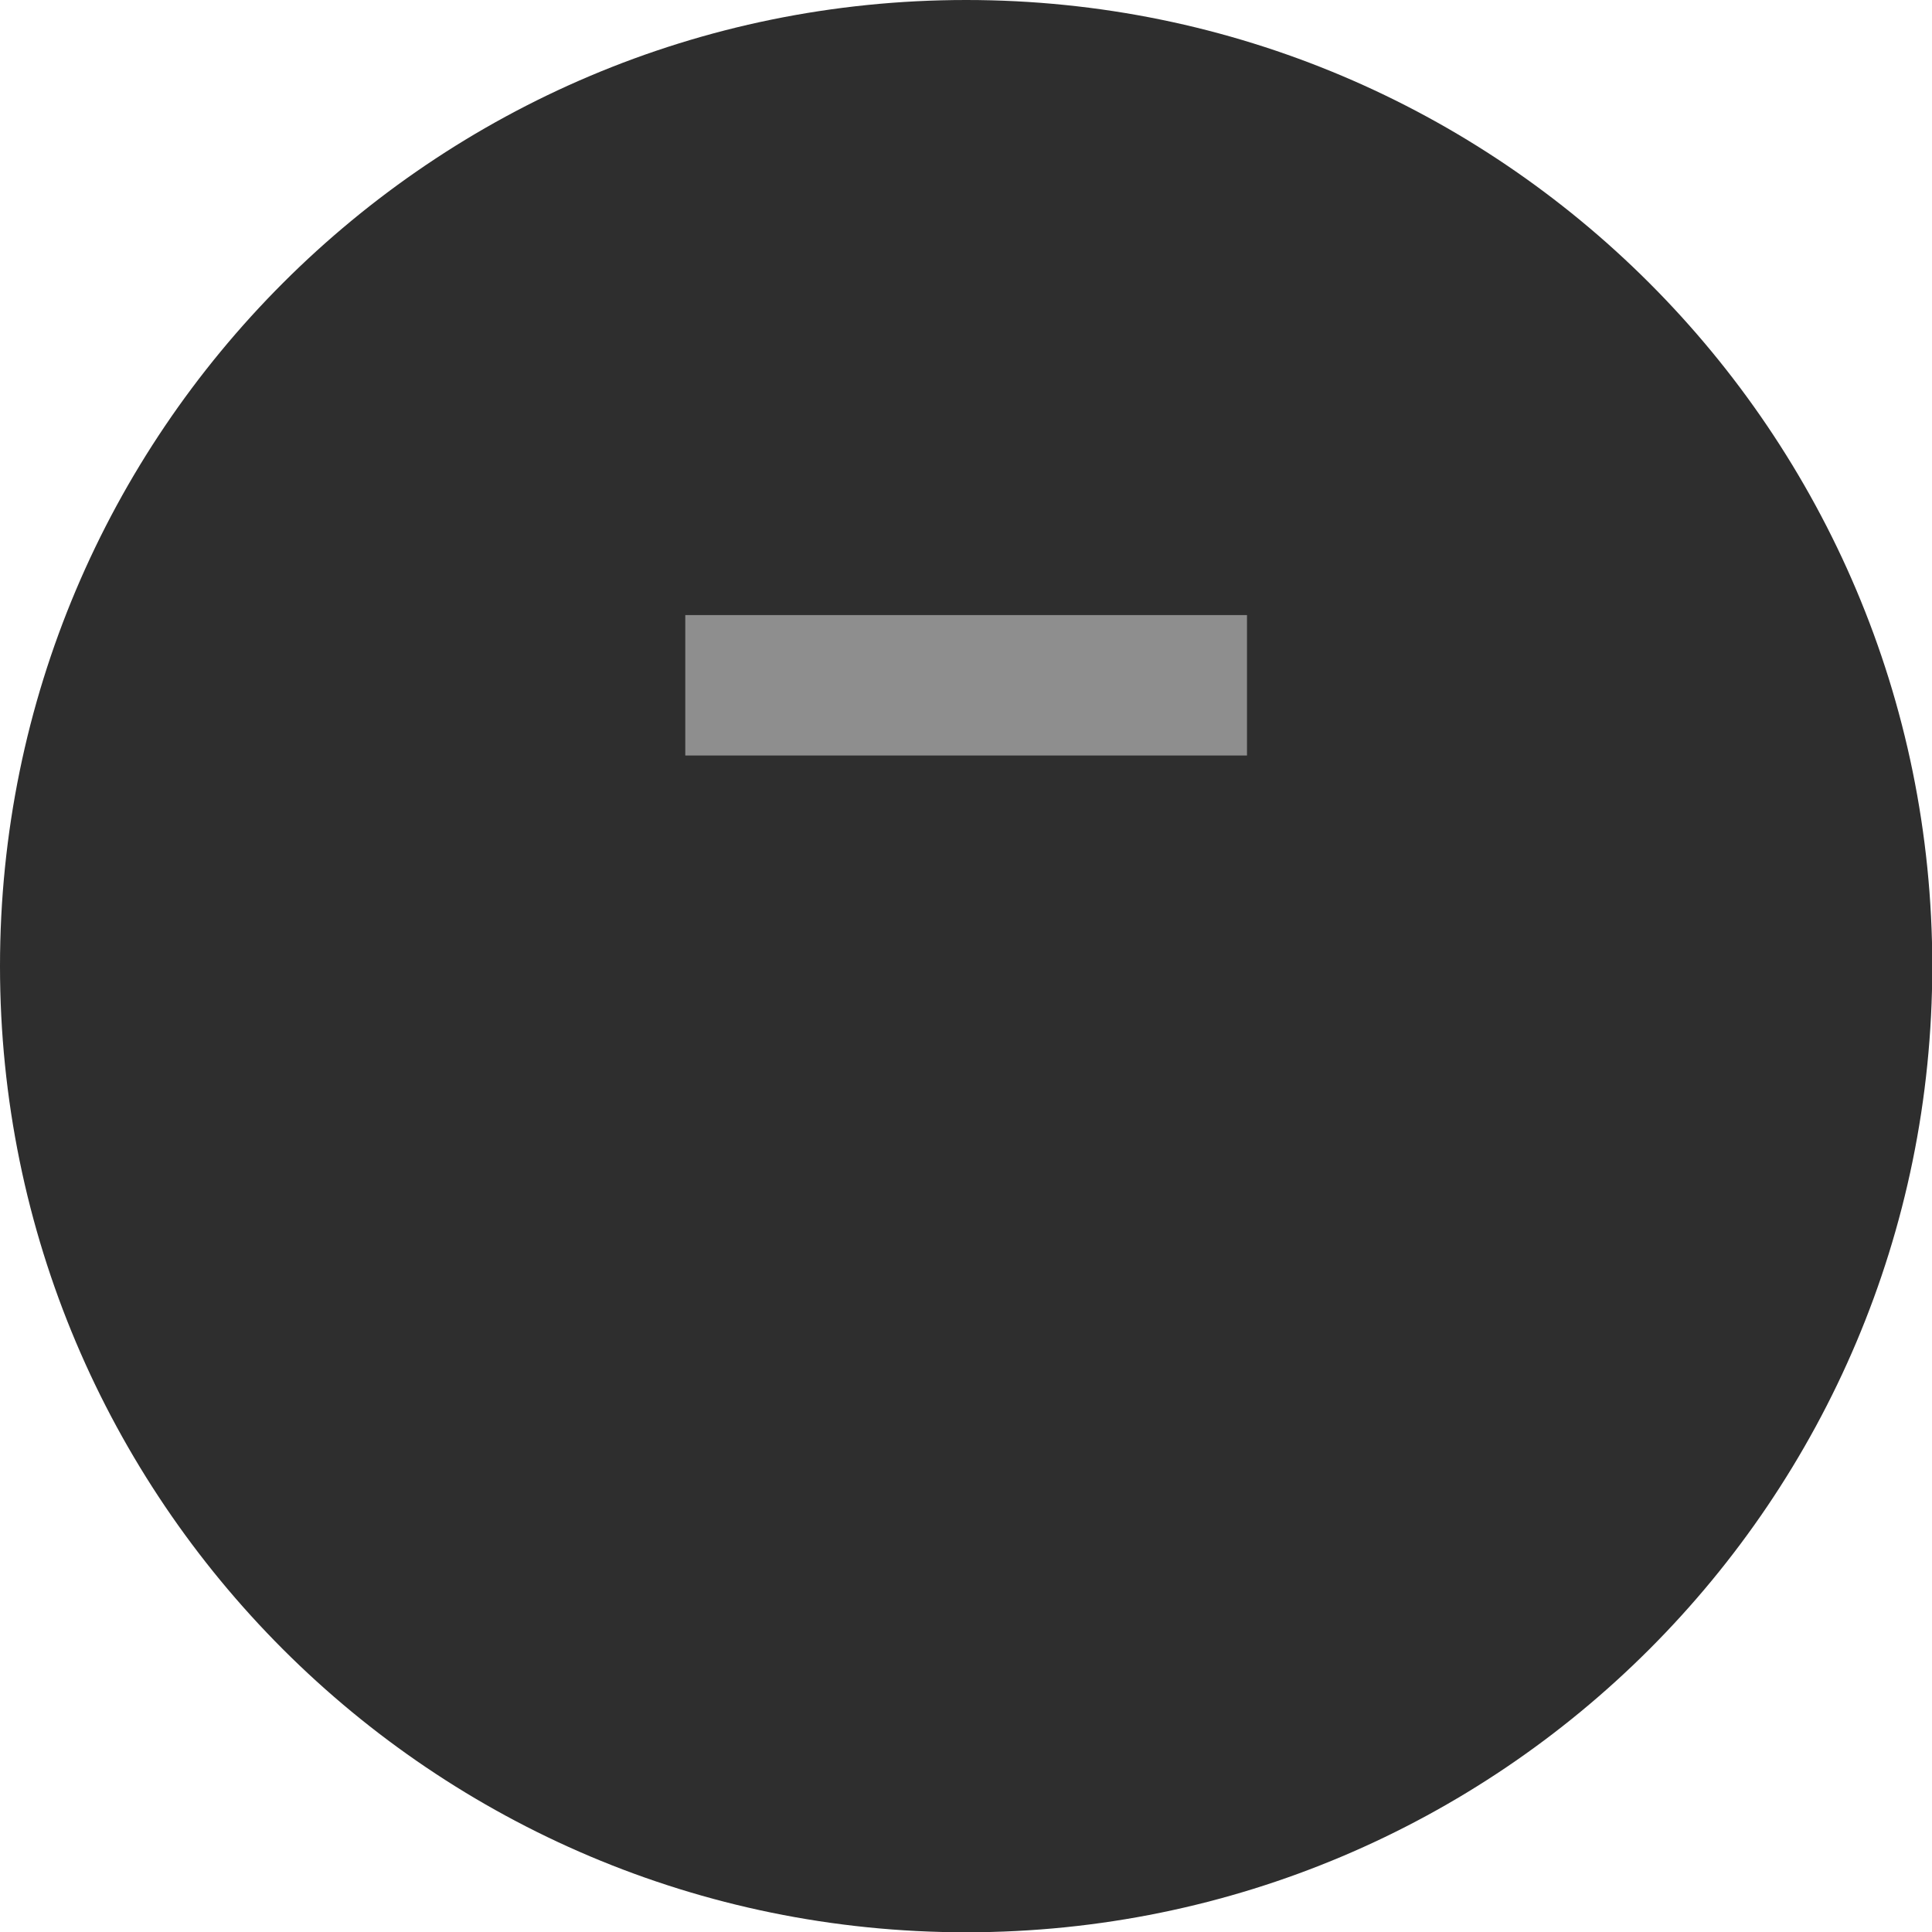
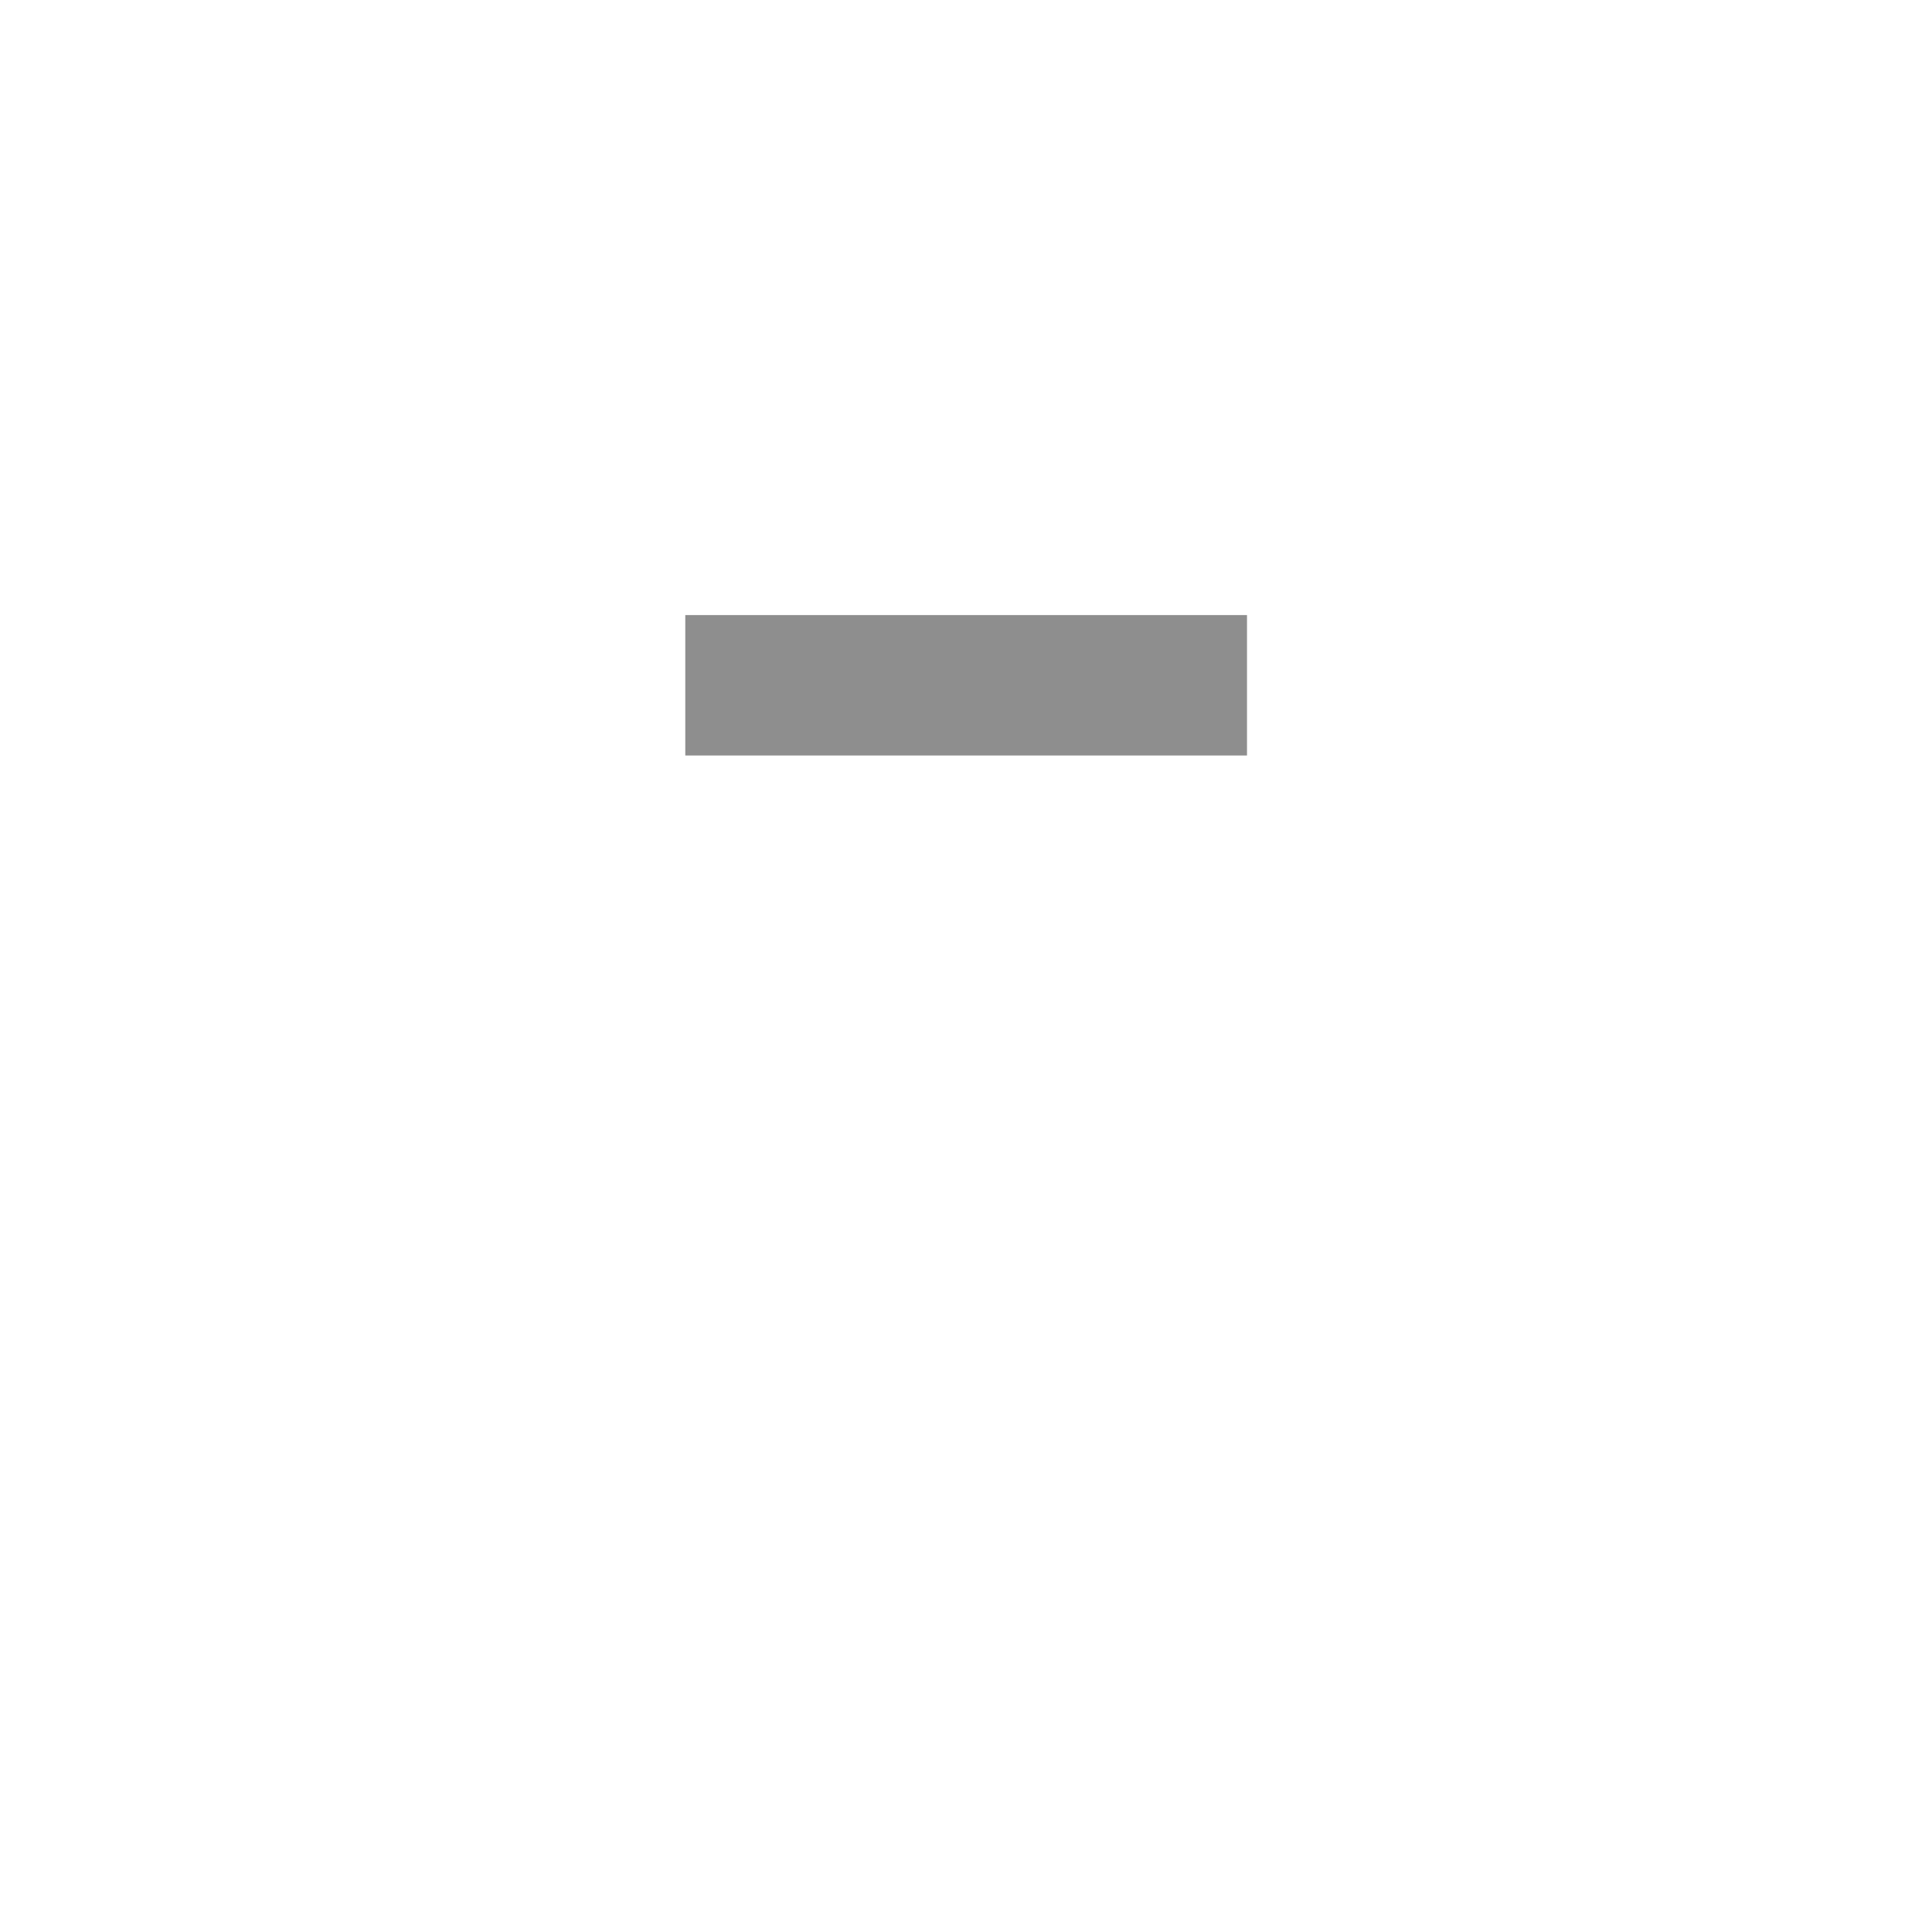
<svg xmlns="http://www.w3.org/2000/svg" width="26" height="26" viewBox="0 0 6.879 6.879" version="1.1" id="svg1">
  <defs id="defs1" />
  <g id="layer1">
-     <circle style="fill:#2e2e2e;fill-opacity:1;stroke:none;stroke-width:0.529;stroke-linecap:square;stroke-dasharray:none;stroke-opacity:1" id="circle2" cx="3.44" cy="3.44" r="3.44" />
    <path style="fill:#8e8e8e" d="M 2.44 2.19 L 2.44 2.69 L 4.44 2.69 L 4.44 2.19 L 2.44 2.19 Z" />
  </g>
</svg>
